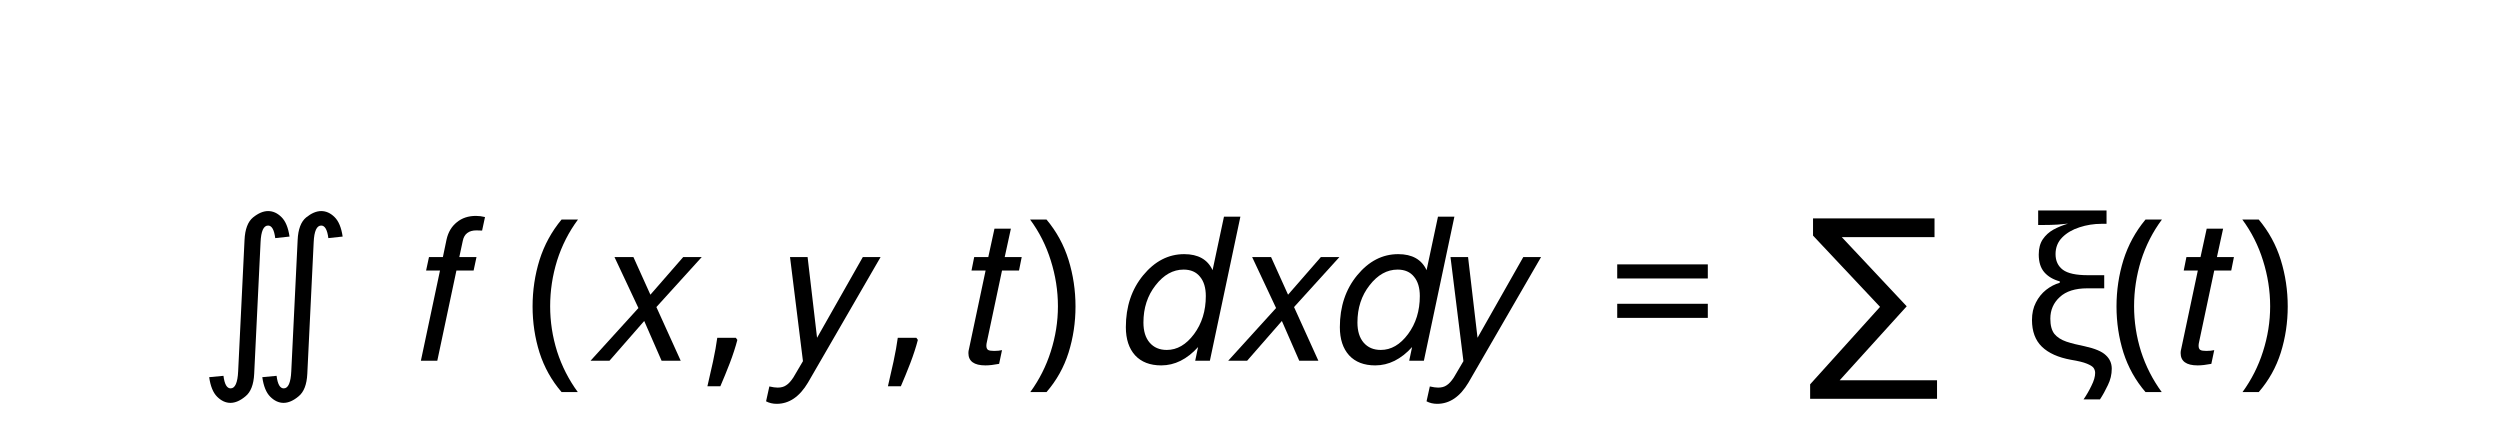
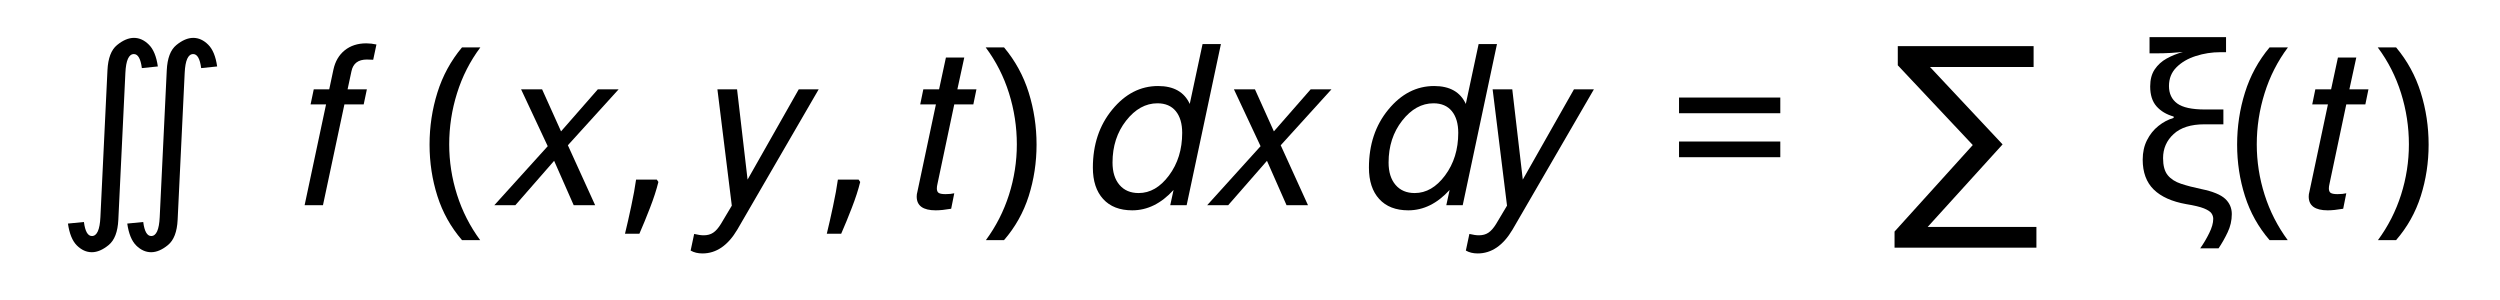
- <svg xmlns="http://www.w3.org/2000/svg" width="202.24" height="34.304" aria-labelledby="desc">
+ <svg xmlns="http://www.w3.org/2000/svg" width="542.72" height="64.91">
  <defs>
-     <style type="text/css">@font-face{font-family: rex;src: url('out/rex-xits.otf');}</style>
+     <style type="text/css">@font-face{font-family: rex;src: url('rex-xits.otf');}</style>
  </defs>
-   <g font-family="rex" font-size="16px">
-     <g transform="translate(16,29.184)">
-       <text>∬</text>
-     </g>
-     <g transform="translate(33.56267,29.184)">
-       <text>𝑓</text>
-     </g>
-     <g transform="translate(42.44267,29.184)">
-       <text>(</text>
-     </g>
-     <g transform="translate(47.77067,29.184)">
-       <text>𝑥</text>
-     </g>
-     <g transform="translate(56.57067,29.184)">
-       <text>,</text>
-     </g>
-     <g transform="translate(63.23733,29.184)">
-       <text>𝑦</text>
-     </g>
-     <g transform="translate(71.17333,29.184)">
-       <text>,</text>
-     </g>
-     <g transform="translate(77.84,29.184)">
-       <text>𝑡</text>
-     </g>
-     <g transform="translate(82.848,29.184)">
-       <text>)</text>
-     </g>
-     <g transform="translate(90.84267,29.184)">
-       <text>𝑑</text>
-     </g>
-     <g transform="translate(99.35467,29.184)">
-       <text>𝑥</text>
-     </g>
-     <g transform="translate(108.1547,29.184)">
-       <text>𝑑</text>
-     </g>
-     <g transform="translate(116.6667,29.184)">
-       <text>𝑦</text>
-     </g>
-     <g transform="translate(129.936,29.184)">
-       <text>=</text>
-     </g>
-     <g transform="translate(146.2293,29.184)">
-       <text>∑</text>
-     </g>
-     <g transform="translate(163.52,29.184)">
-       <text>ξ</text>
-     </g>
-     <g transform="translate(170.576,29.184)">
-       <text>(</text>
-     </g>
-     <g transform="translate(175.904,29.184)">
-       <text>𝑡</text>
-     </g>
-     <g transform="translate(180.912,29.184)">
-       <text>)</text>
+   <g font-family="rex" font-size="48.0px">
+     <g transform="translate(12.00,5.00)">
+       <g transform="translate(0.00,39.55)">
+         <text>∬</text>
+       </g>
+       <g transform="translate(52.69,39.55)">
+         <text>𝑓</text>
+       </g>
+       <g transform="translate(79.33,39.55)">
+         <text>(</text>
+       </g>
+       <g transform="translate(95.31,39.55)">
+         <text>𝑥</text>
+       </g>
+       <g transform="translate(121.71,39.55)">
+         <text>,</text>
+       </g>
+       <g transform="translate(141.71,39.55)">
+         <text>𝑦</text>
+       </g>
+       <g transform="translate(165.52,39.55)">
+         <text>,</text>
+       </g>
+       <g transform="translate(185.52,39.55)">
+         <text>𝑡</text>
+       </g>
+       <g transform="translate(200.54,39.55)">
+         <text>)</text>
+       </g>
+       <g transform="translate(224.53,39.55)">
+         <text>𝑑</text>
+       </g>
+       <g transform="translate(250.06,39.55)">
+         <text>𝑥</text>
+       </g>
+       <g transform="translate(284.46,39.55)">
+         <text>𝑑</text>
+       </g>
+       <g transform="translate(310.00,39.55)">
+         <text>𝑦</text>
+       </g>
+       <g transform="translate(349.81,39.55)">
+         <text>=</text>
+       </g>
+       <g transform="translate(398.69,39.55)">
+         <text>∑</text>
+       </g>
+       <g transform="translate(450.56,39.55)">
+         <text>ξ</text>
+       </g>
+       <g transform="translate(471.73,39.55)">
+         <text>(</text>
+       </g>
+       <g transform="translate(487.71,39.55)">
+         <text>𝑡</text>
+       </g>
+       <g transform="translate(502.74,39.55)">
+         <text>)</text>
+       </g>
    </g>
  </g>
</svg>
